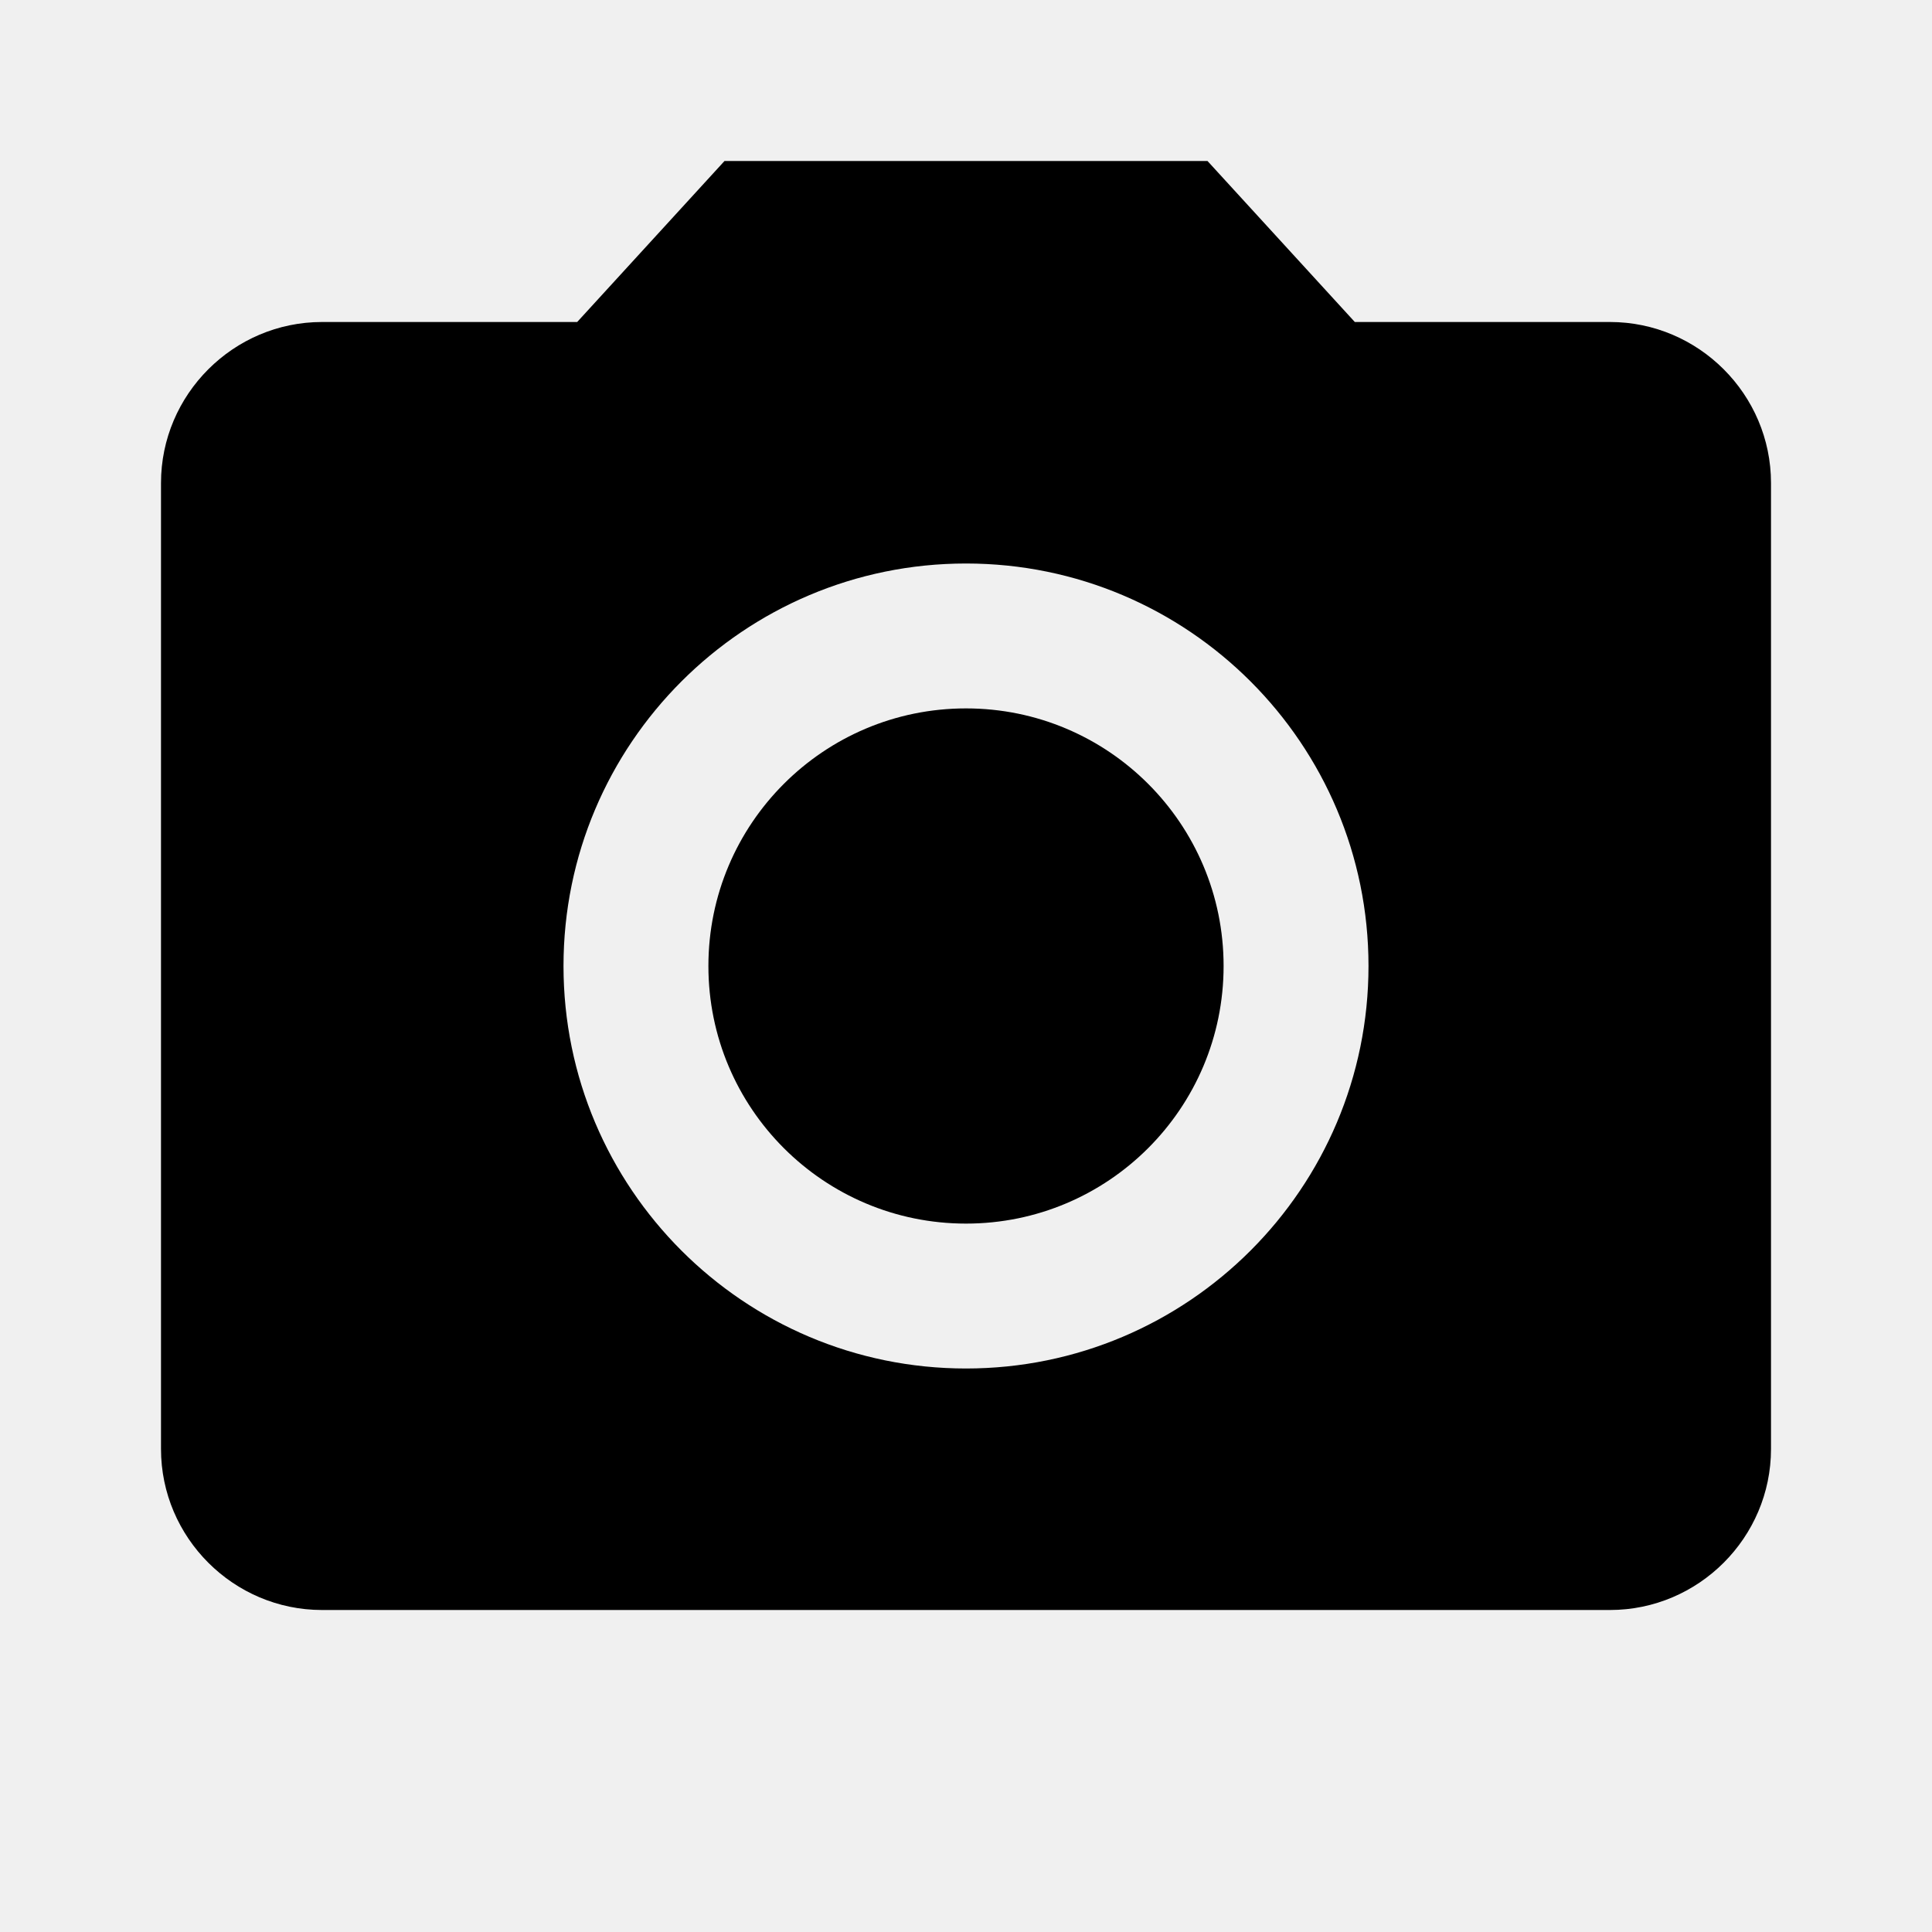
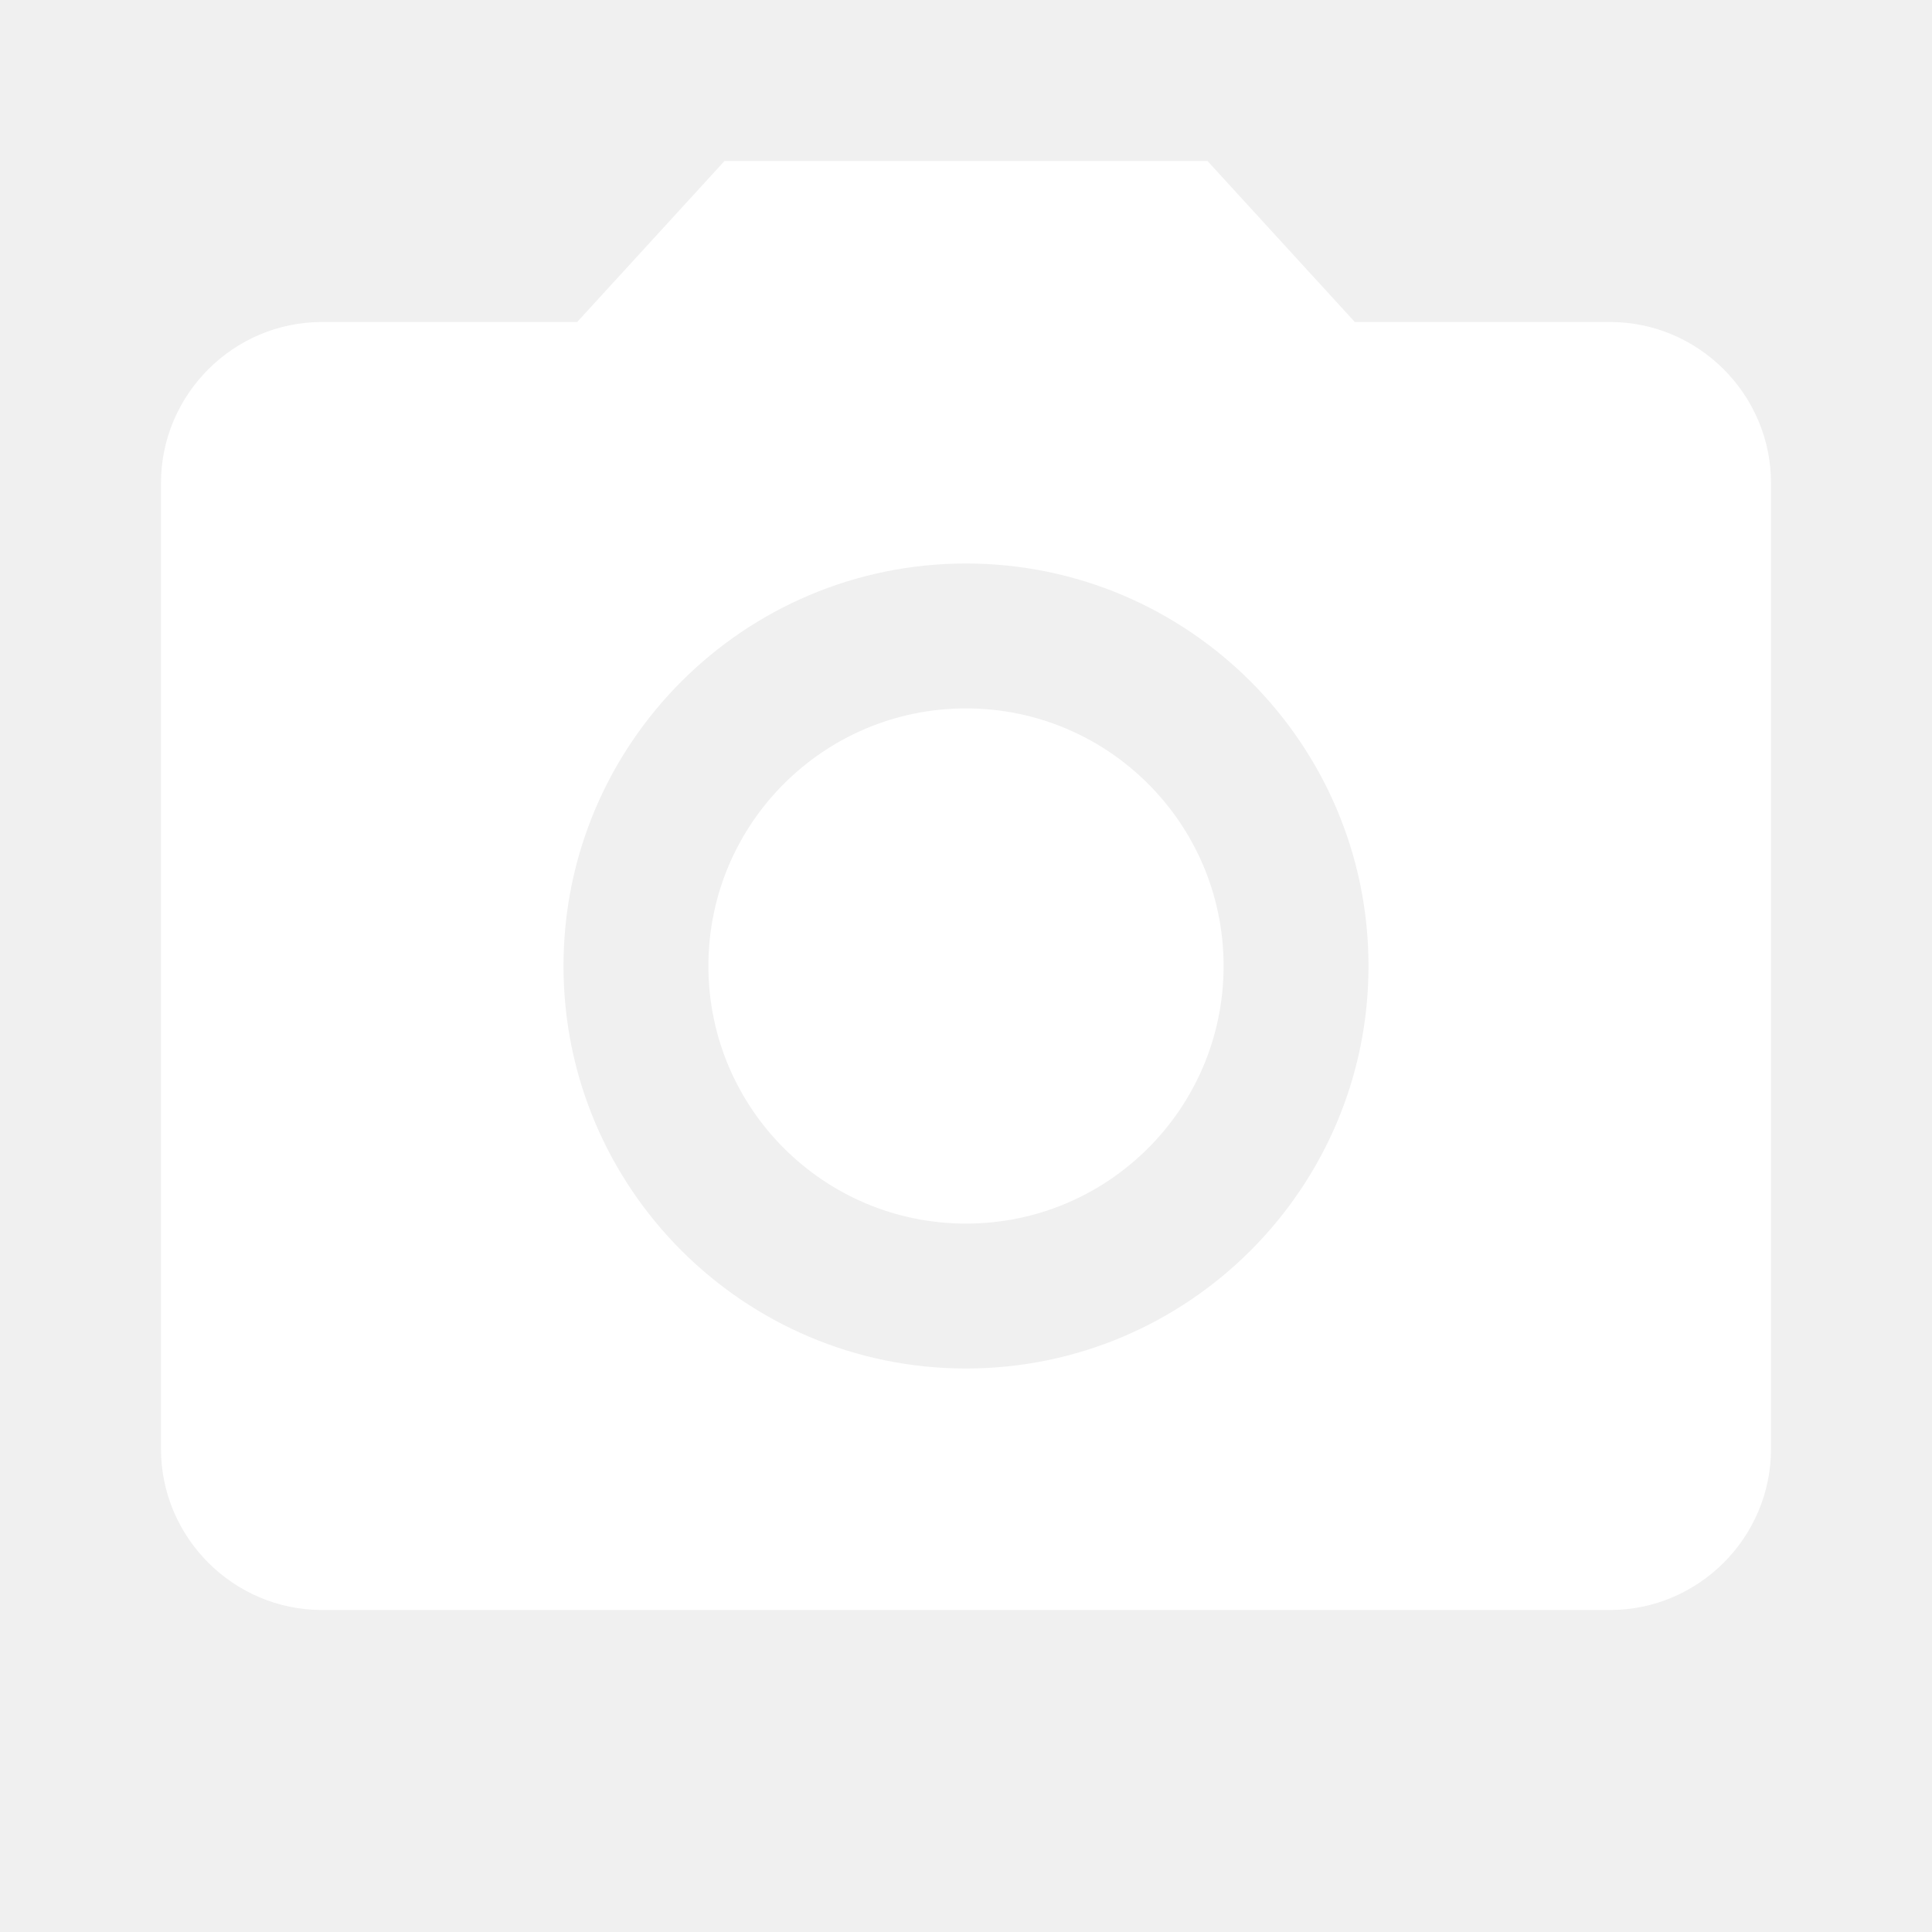
- <svg xmlns="http://www.w3.org/2000/svg" fill="#000000" height="24" viewBox="0 0 24 24" width="24">
+ <svg xmlns="http://www.w3.org/2000/svg" fill="#ffffff" height="24" viewBox="0 0 24 24" width="24">
  <circle cx="12" cy="12" r="3.2" />
  <path d="M9 2L7.17 4H4c-1.1 0-2 .9-2 2v12c0 1.1.9 2 2 2h16c1.1 0 2-.9 2-2V6c0-1.1-.9-2-2-2h-3.17L15 2H9zm3 15c-2.76 0-5-2.24-5-5s2.24-5 5-5 5 2.24 5 5-2.24 5-5 5z" />
  <path d="M0 0h24v24H0z" fill="none" />
</svg>
